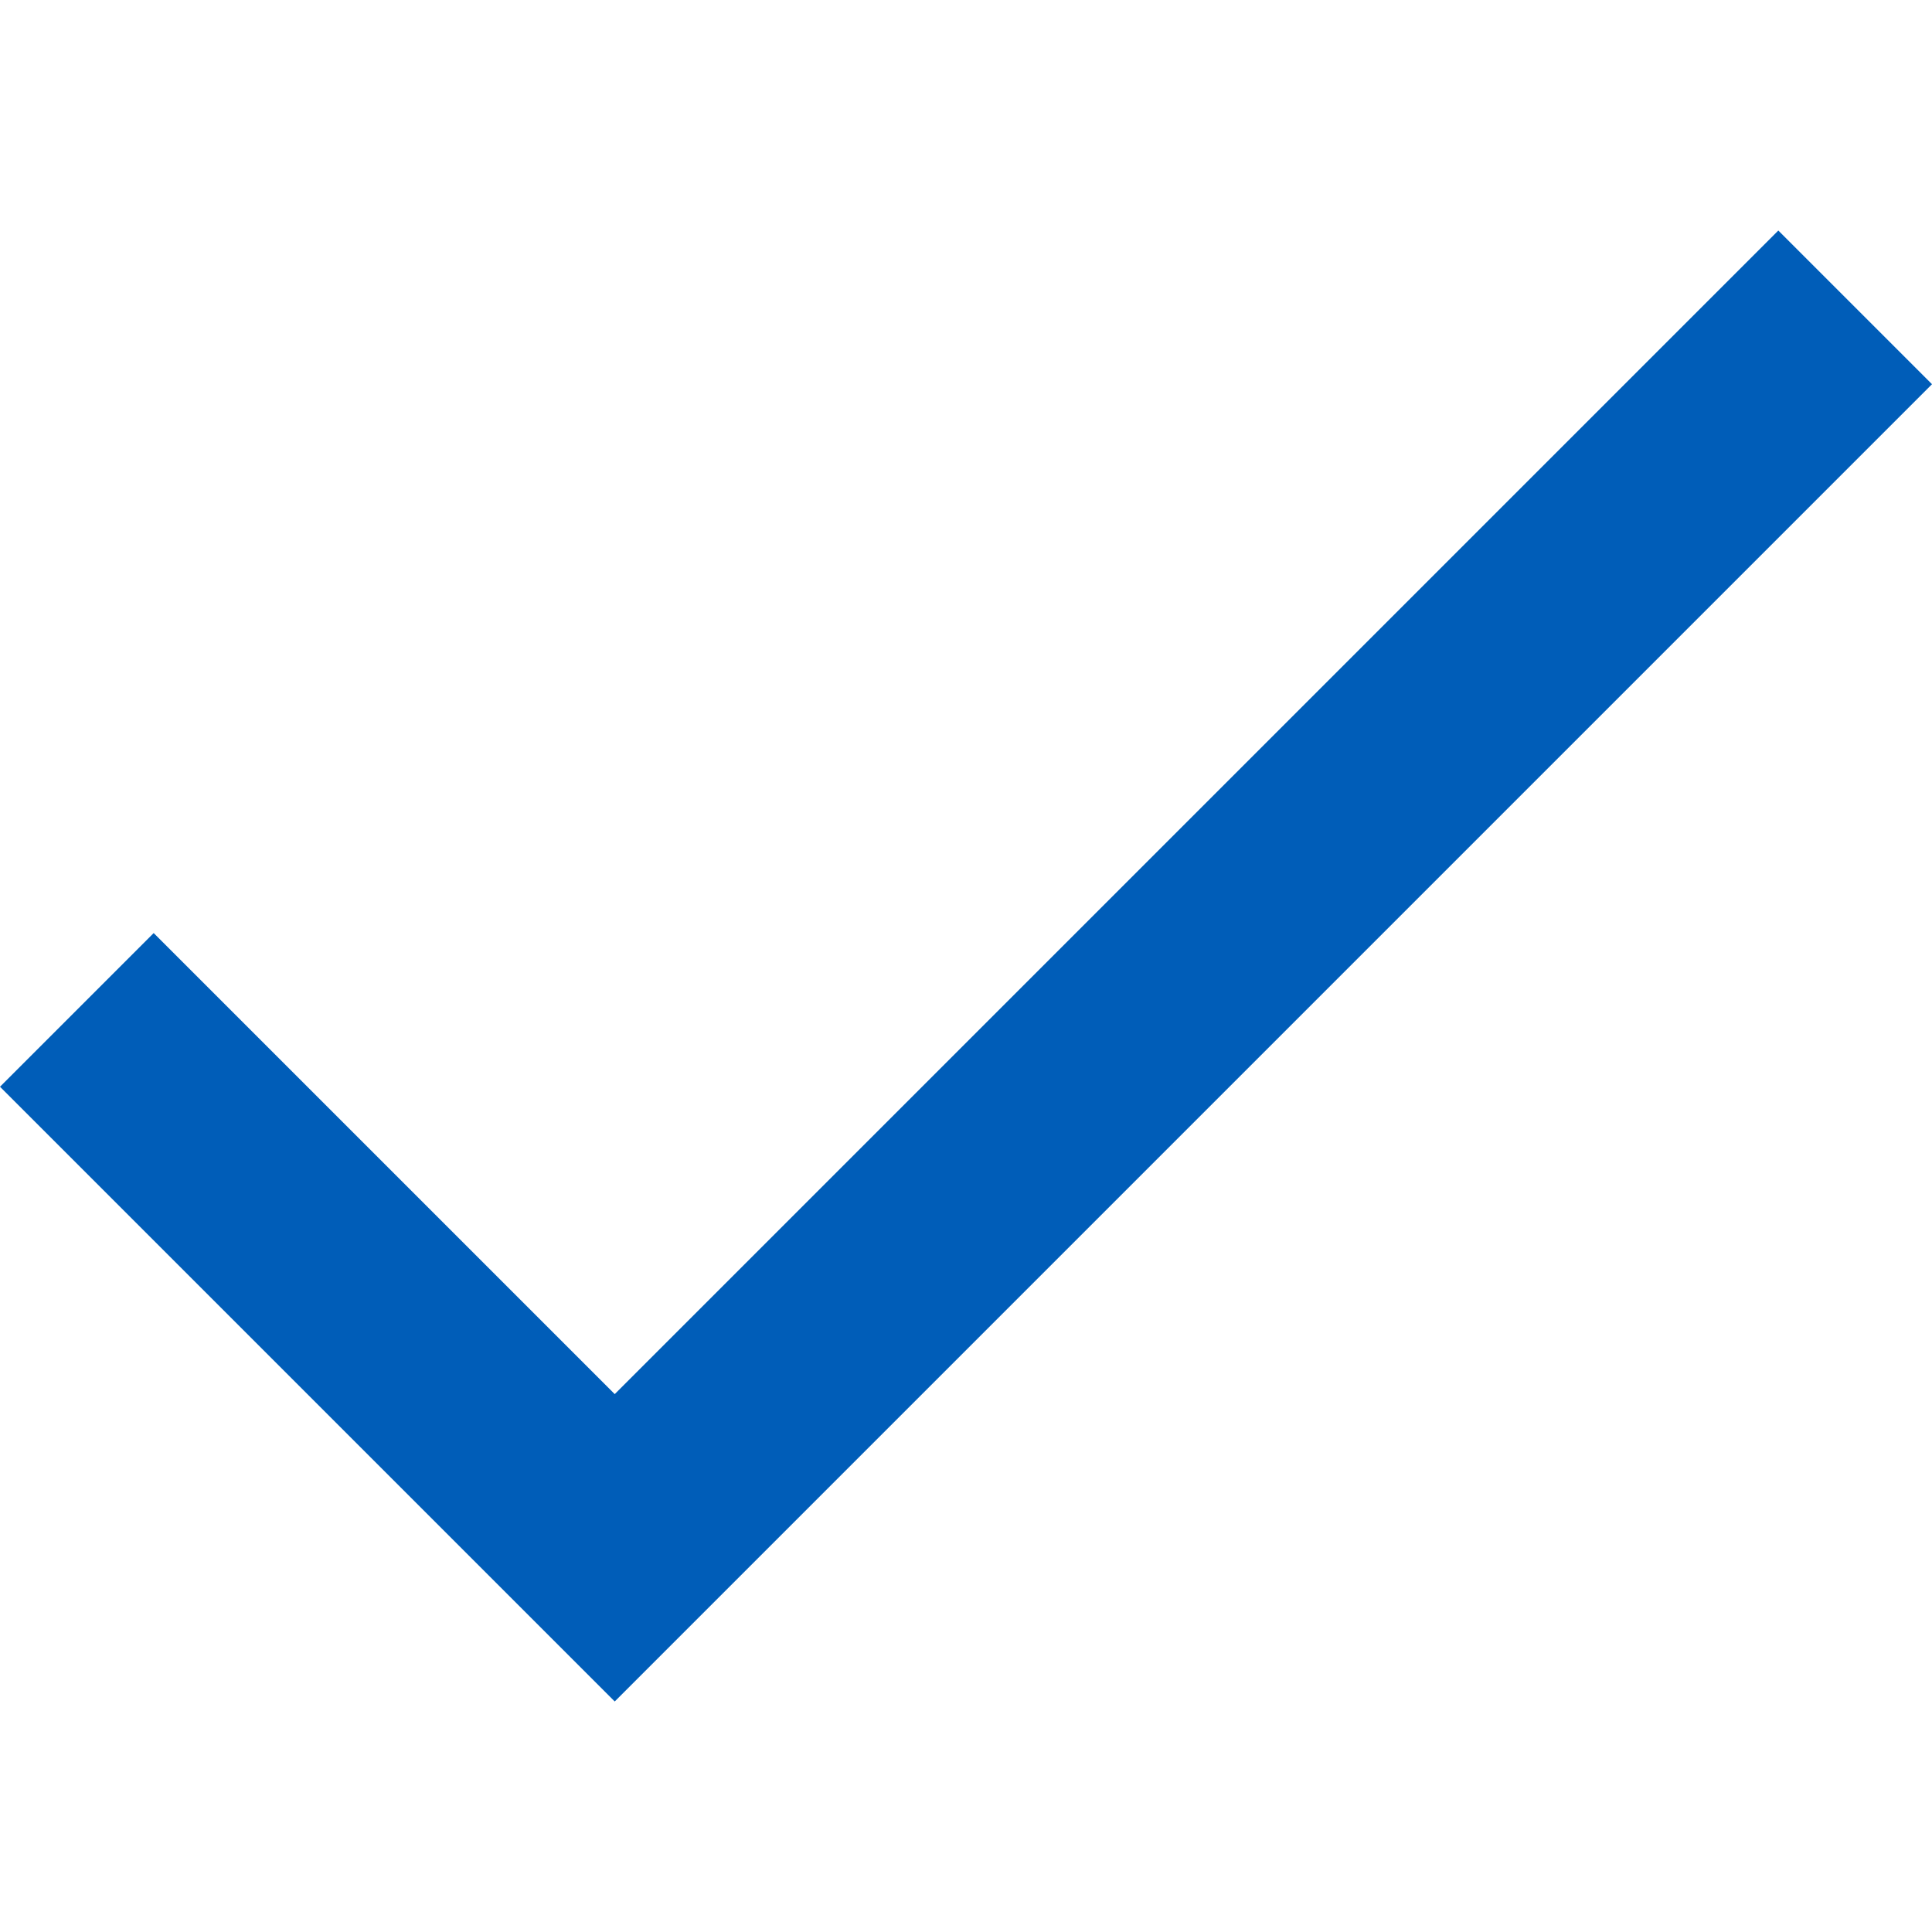
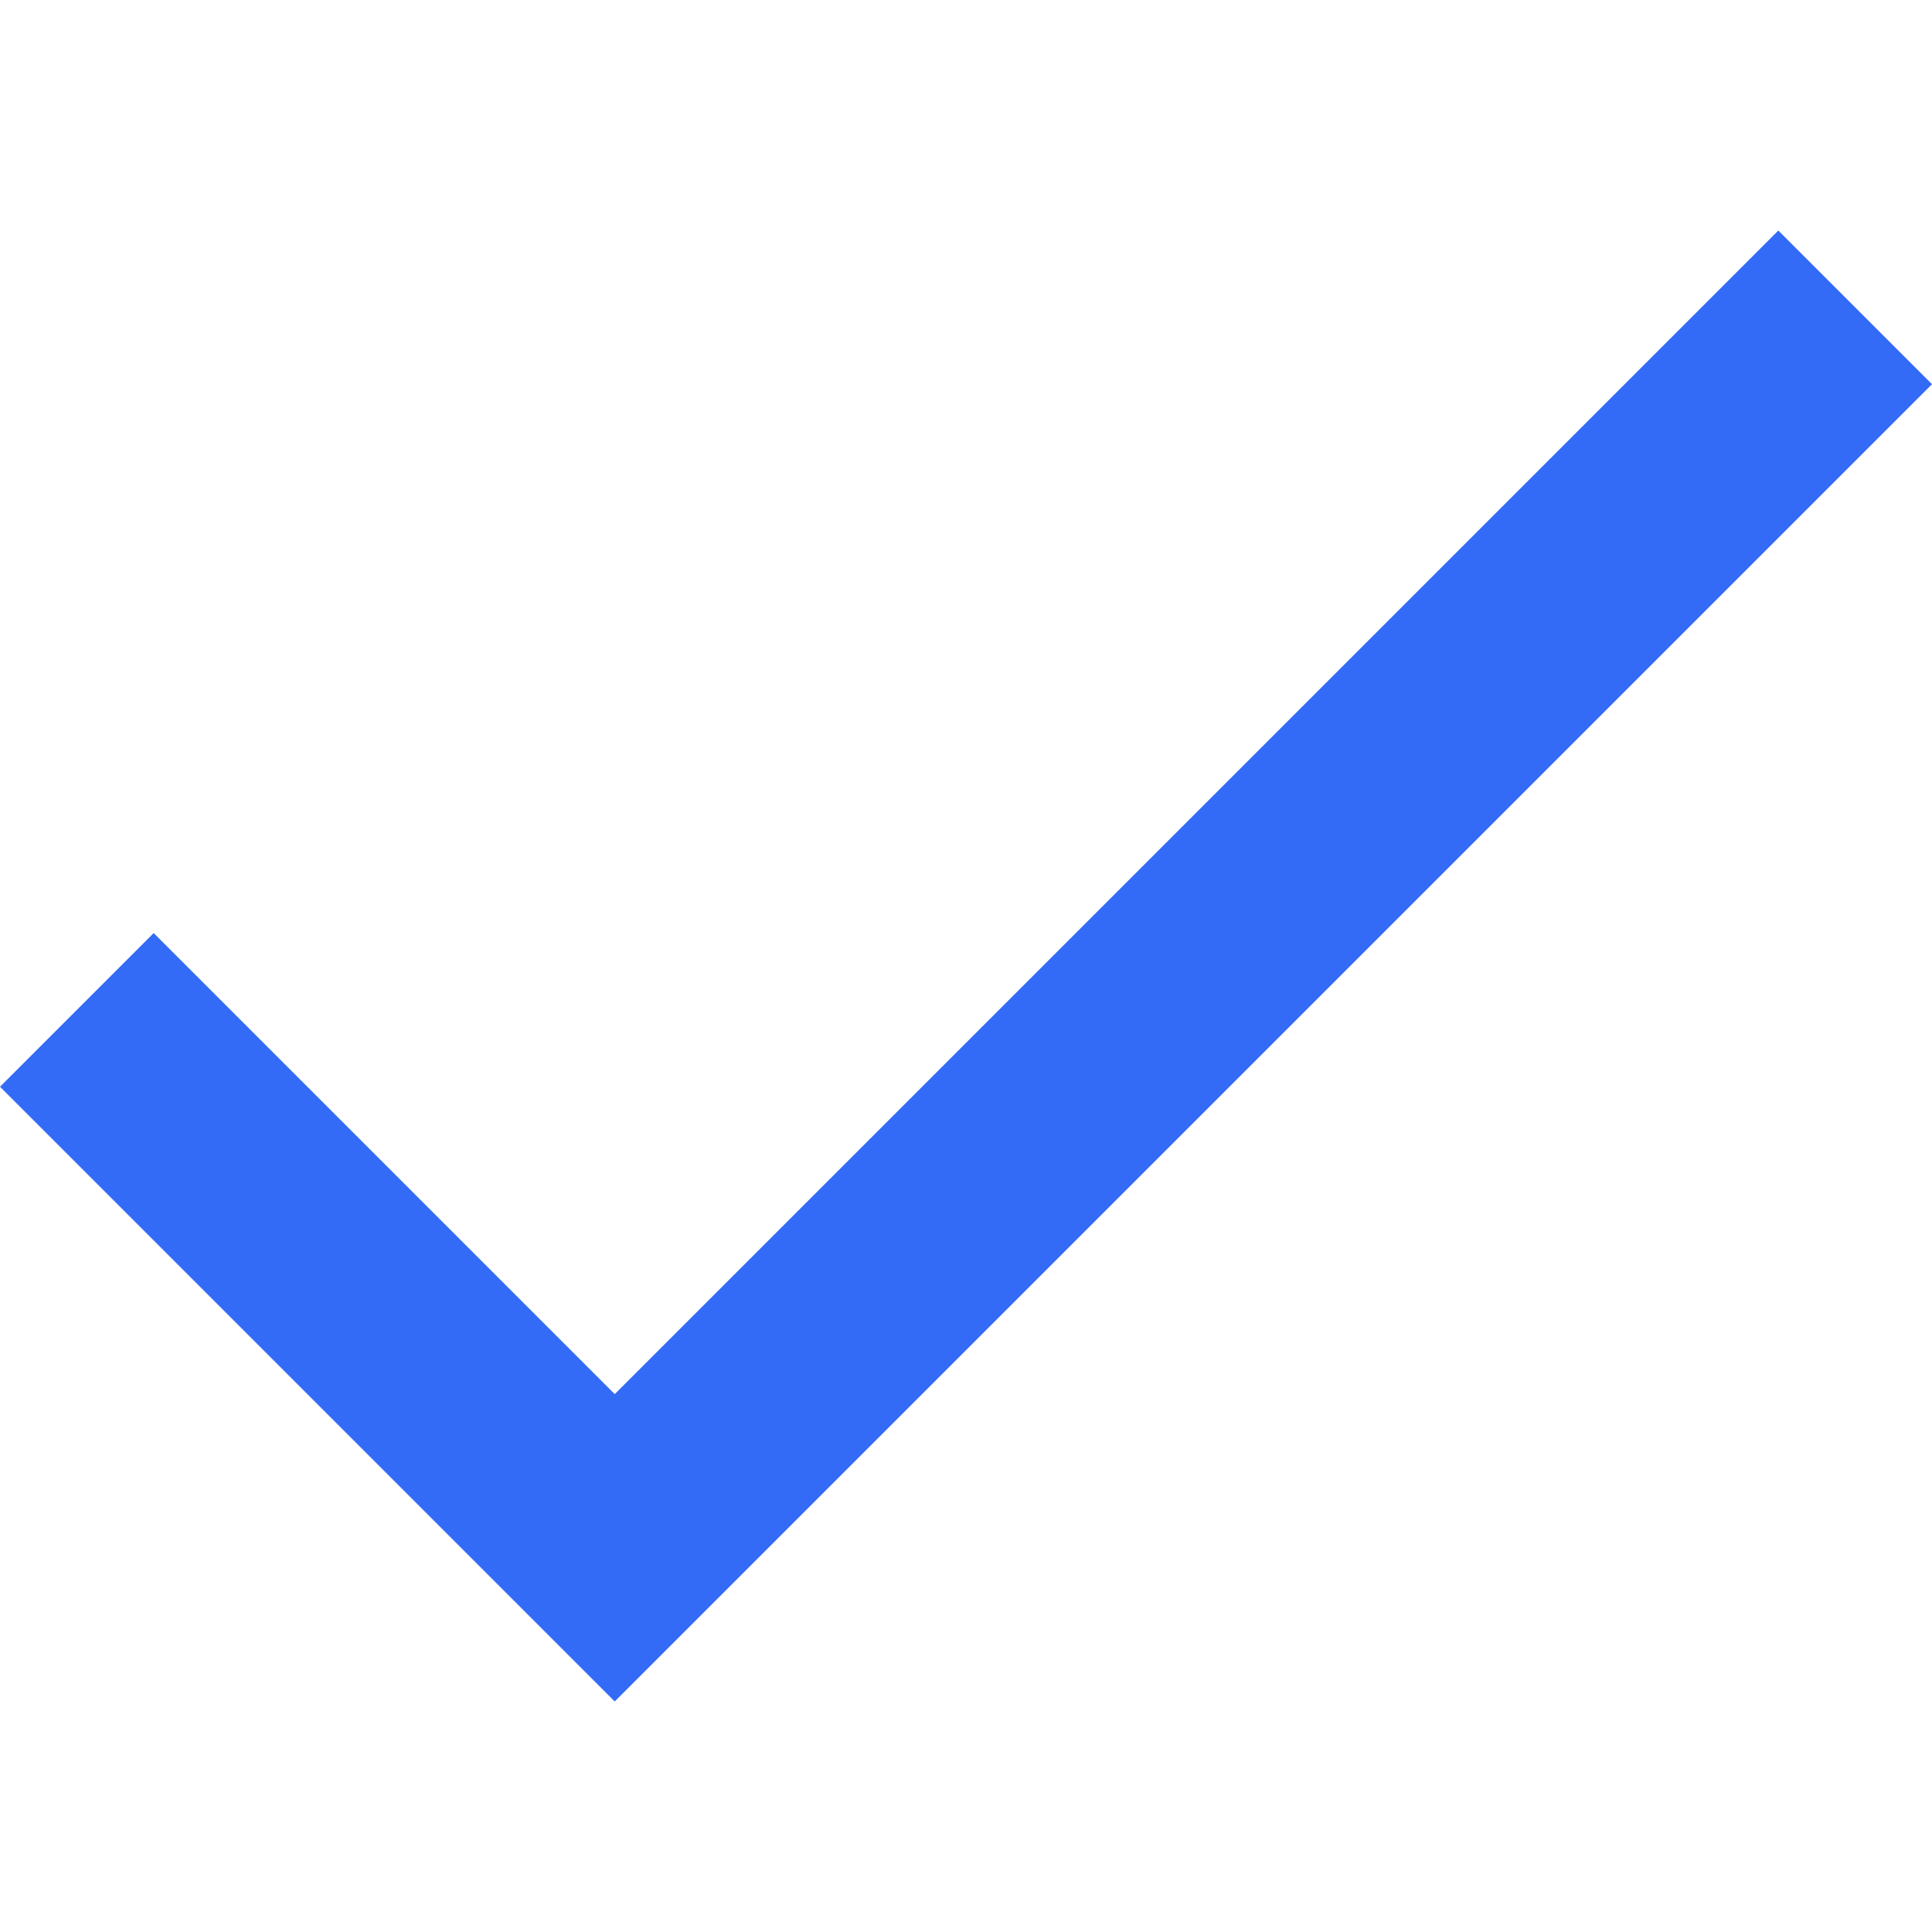
<svg xmlns="http://www.w3.org/2000/svg" version="1.1" id="Capa_1" x="0px" y="0px" width="448.8px" height="448.8px" viewBox="0 0 448.8 448.8" style="enable-background:new 0 0 448.8 448.8;" xml:space="preserve">
  <g>
-     <g fill="#005db8">
+     <g fill="#346BF6">
      <polygon points="142.8,323.85 35.7,216.75 0,252.45 142.8,395.25 448.8,89.25 413.1,53.55   " />
    </g>
  </g>
</svg>
